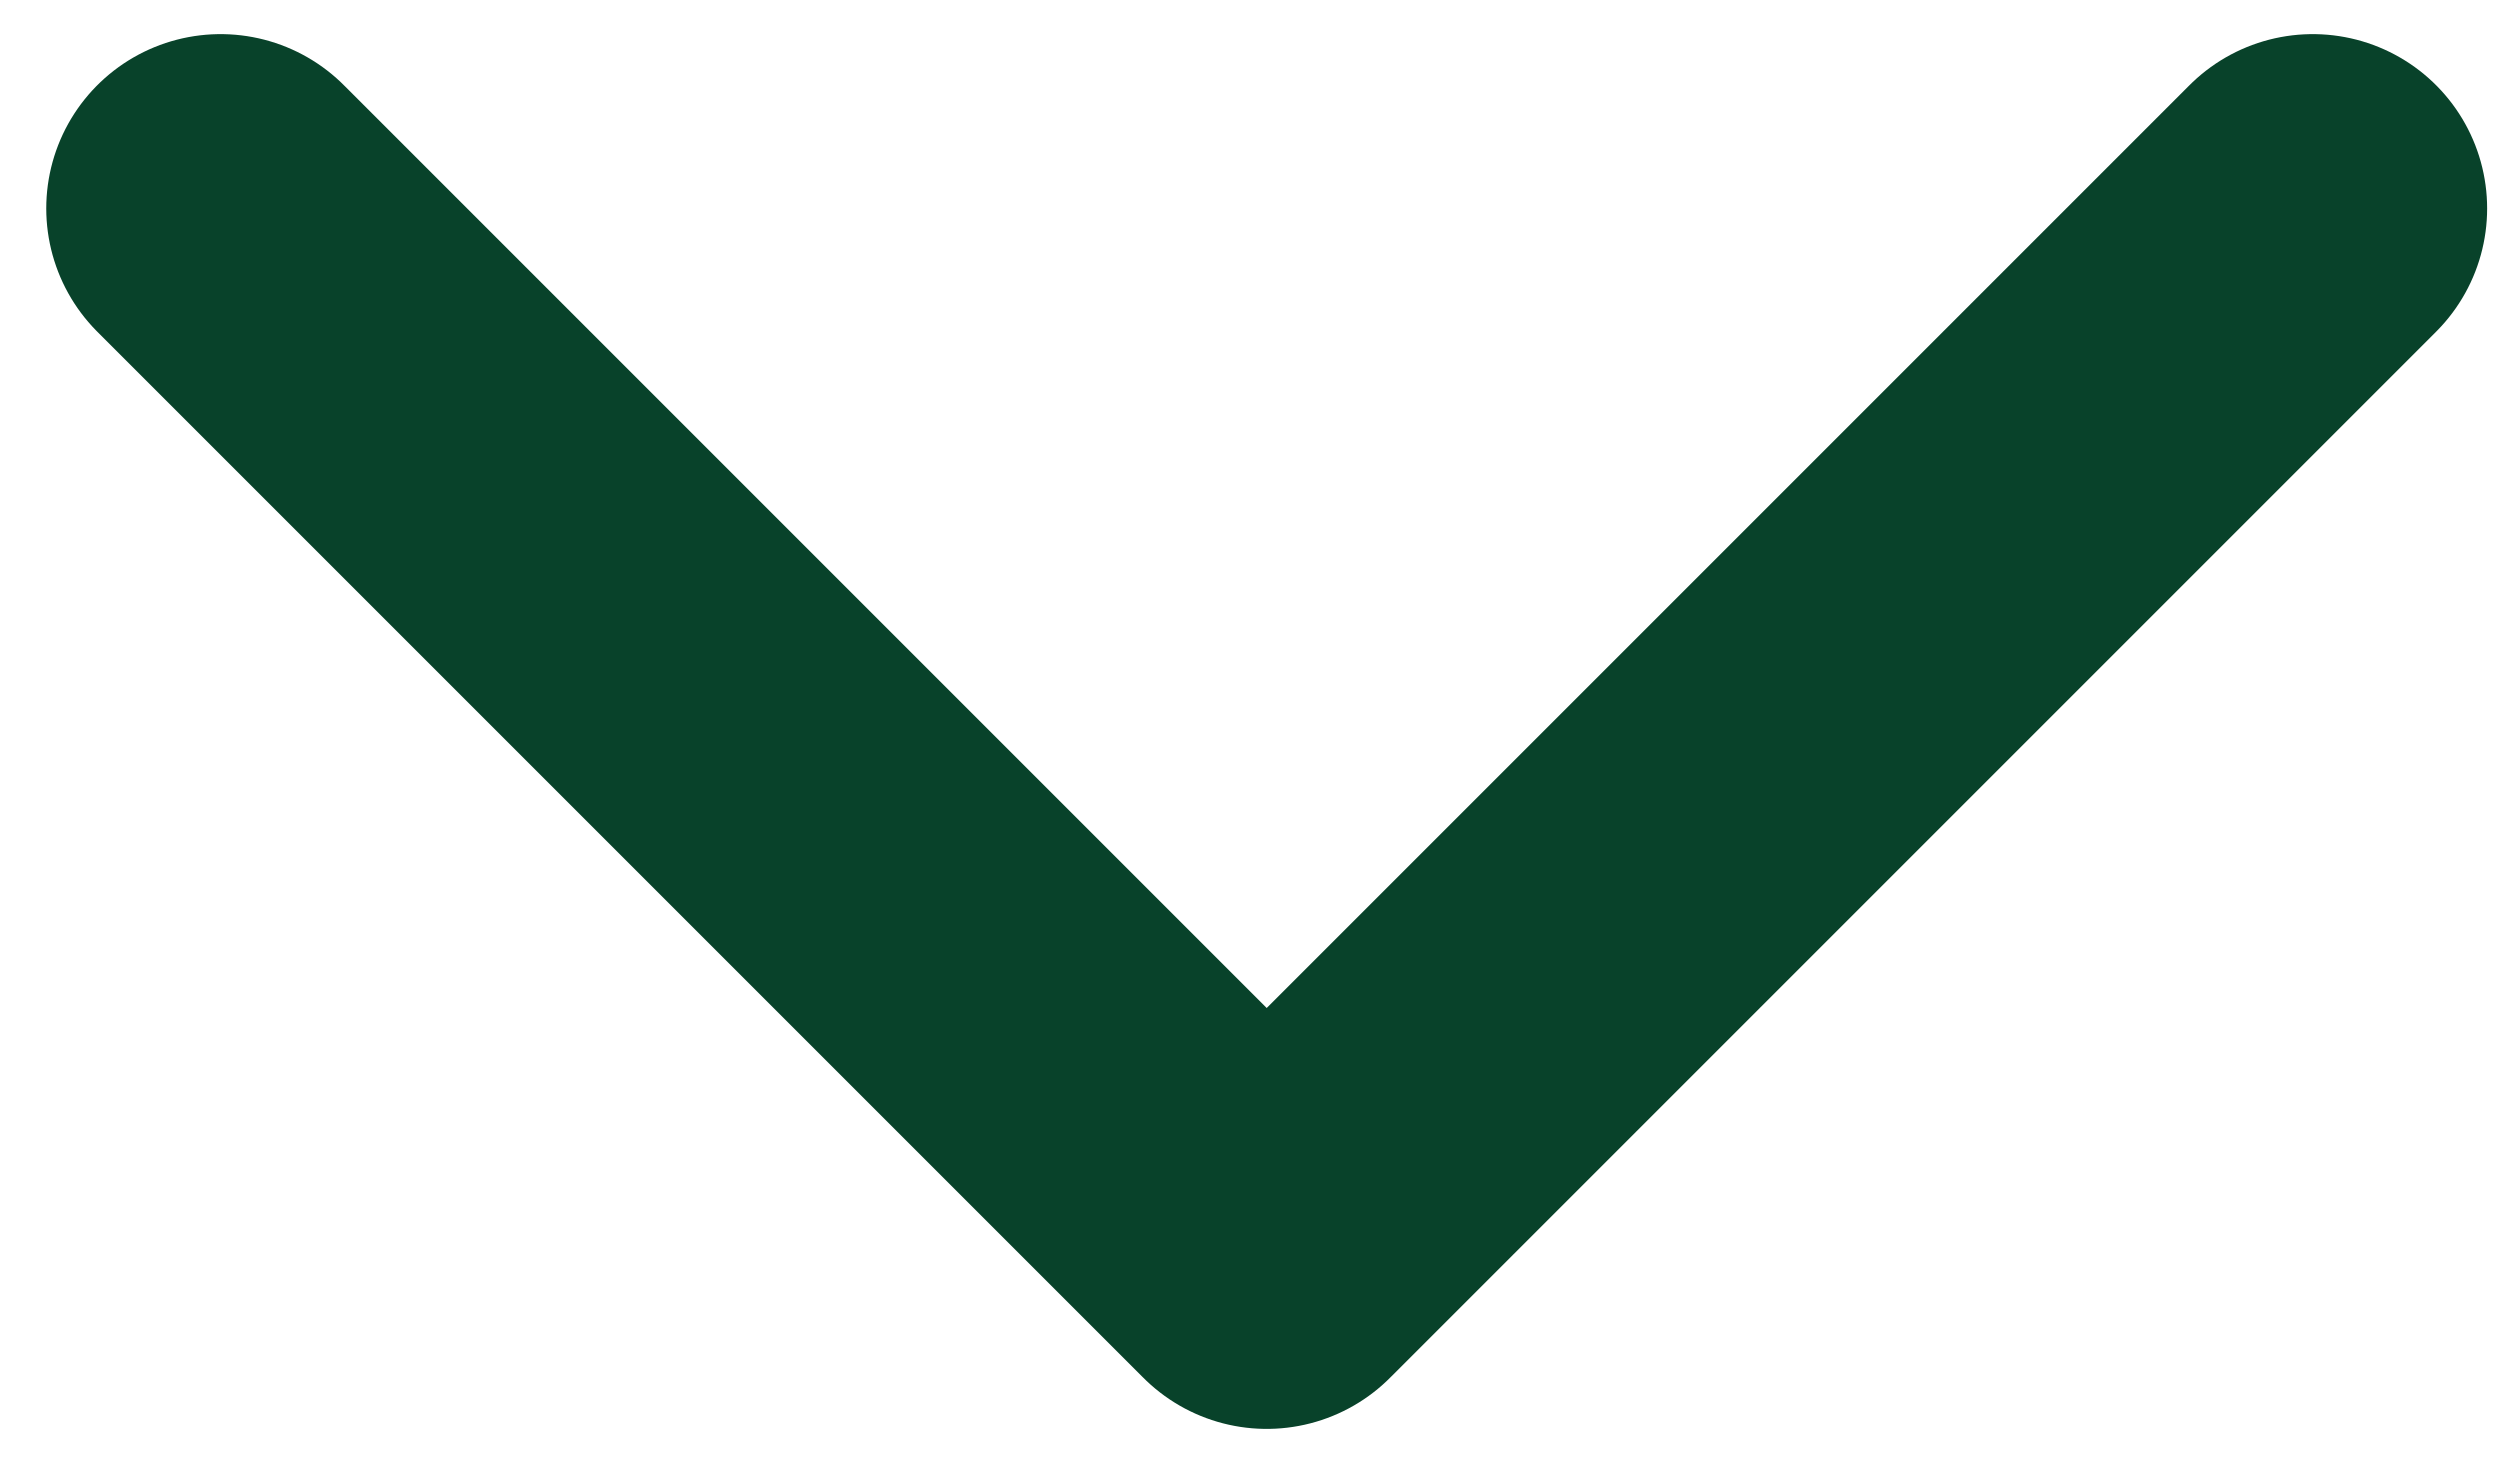
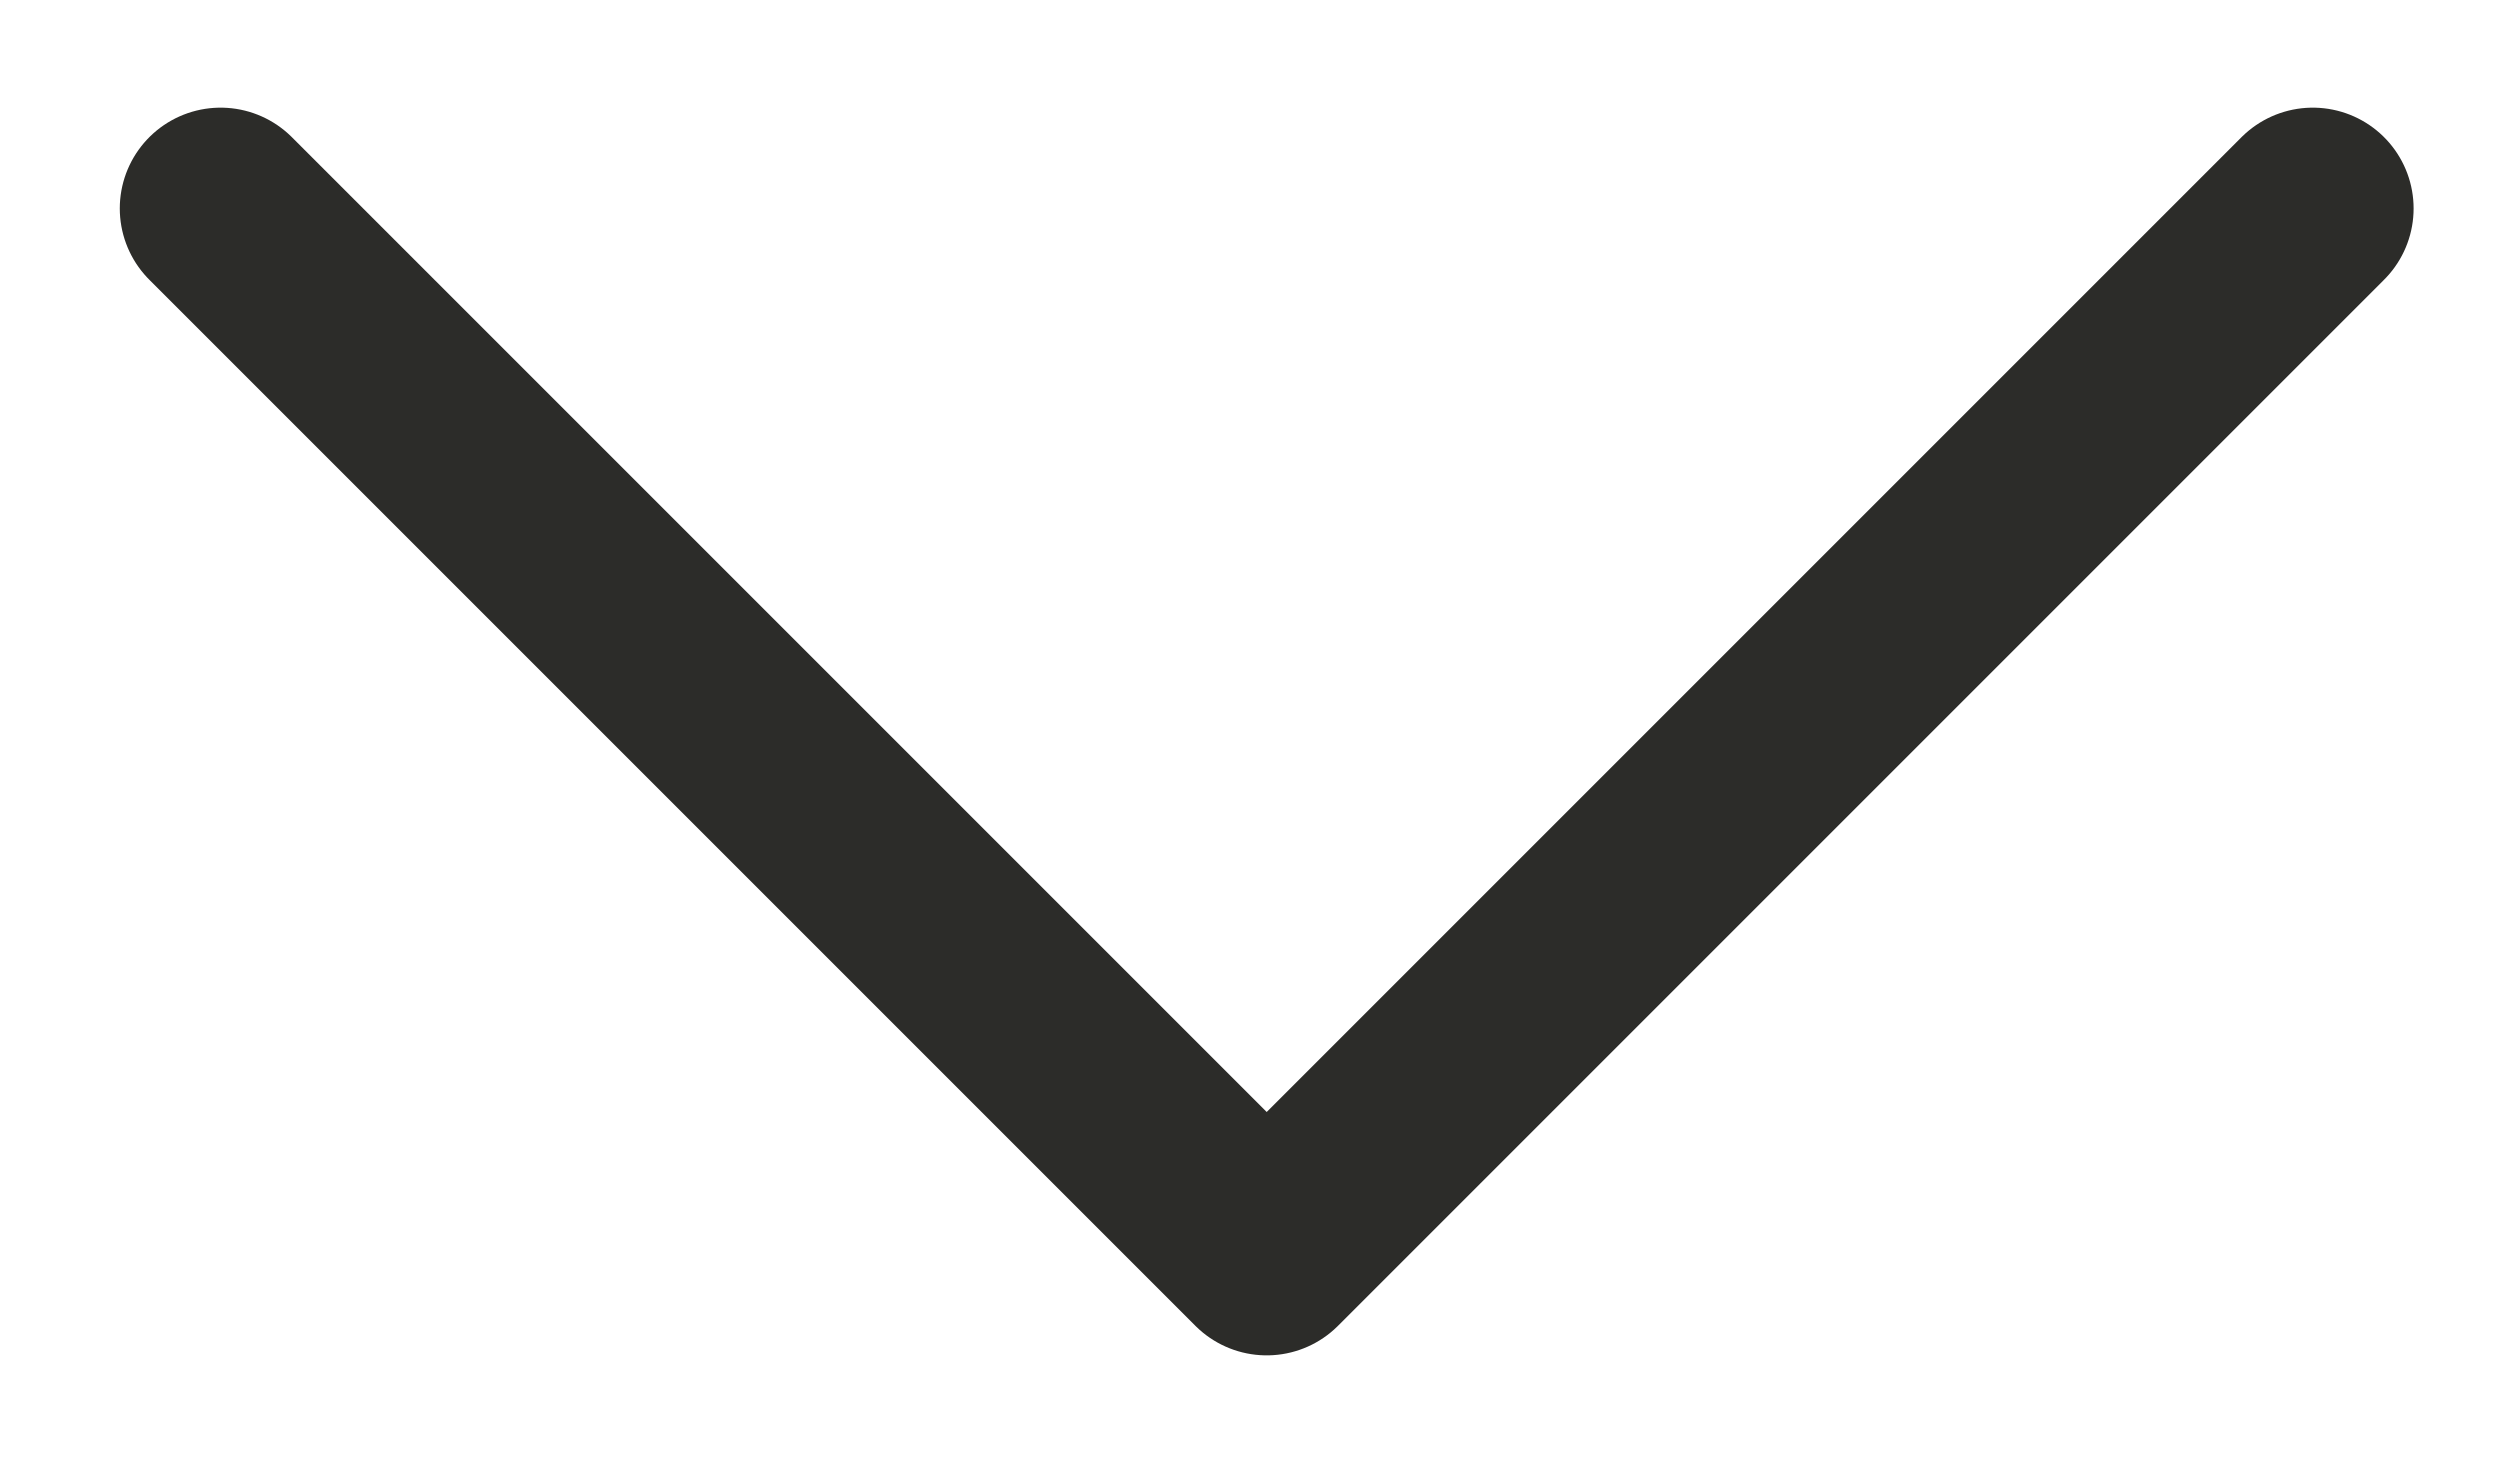
<svg xmlns="http://www.w3.org/2000/svg" width="34" height="20" viewBox="0 0 34 20" fill="none">
-   <path d="M3 2.835L17.227 17.062L31.454 2.835" stroke="#08422A" stroke-width="4.742" stroke-linecap="round" stroke-linejoin="round" />
+   <path d="M3 2.835L17.227 17.062L31.454 2.835" stroke="#2C2C29" stroke-width="2.742" stroke-linecap="round" stroke-linejoin="round" />
</svg>
